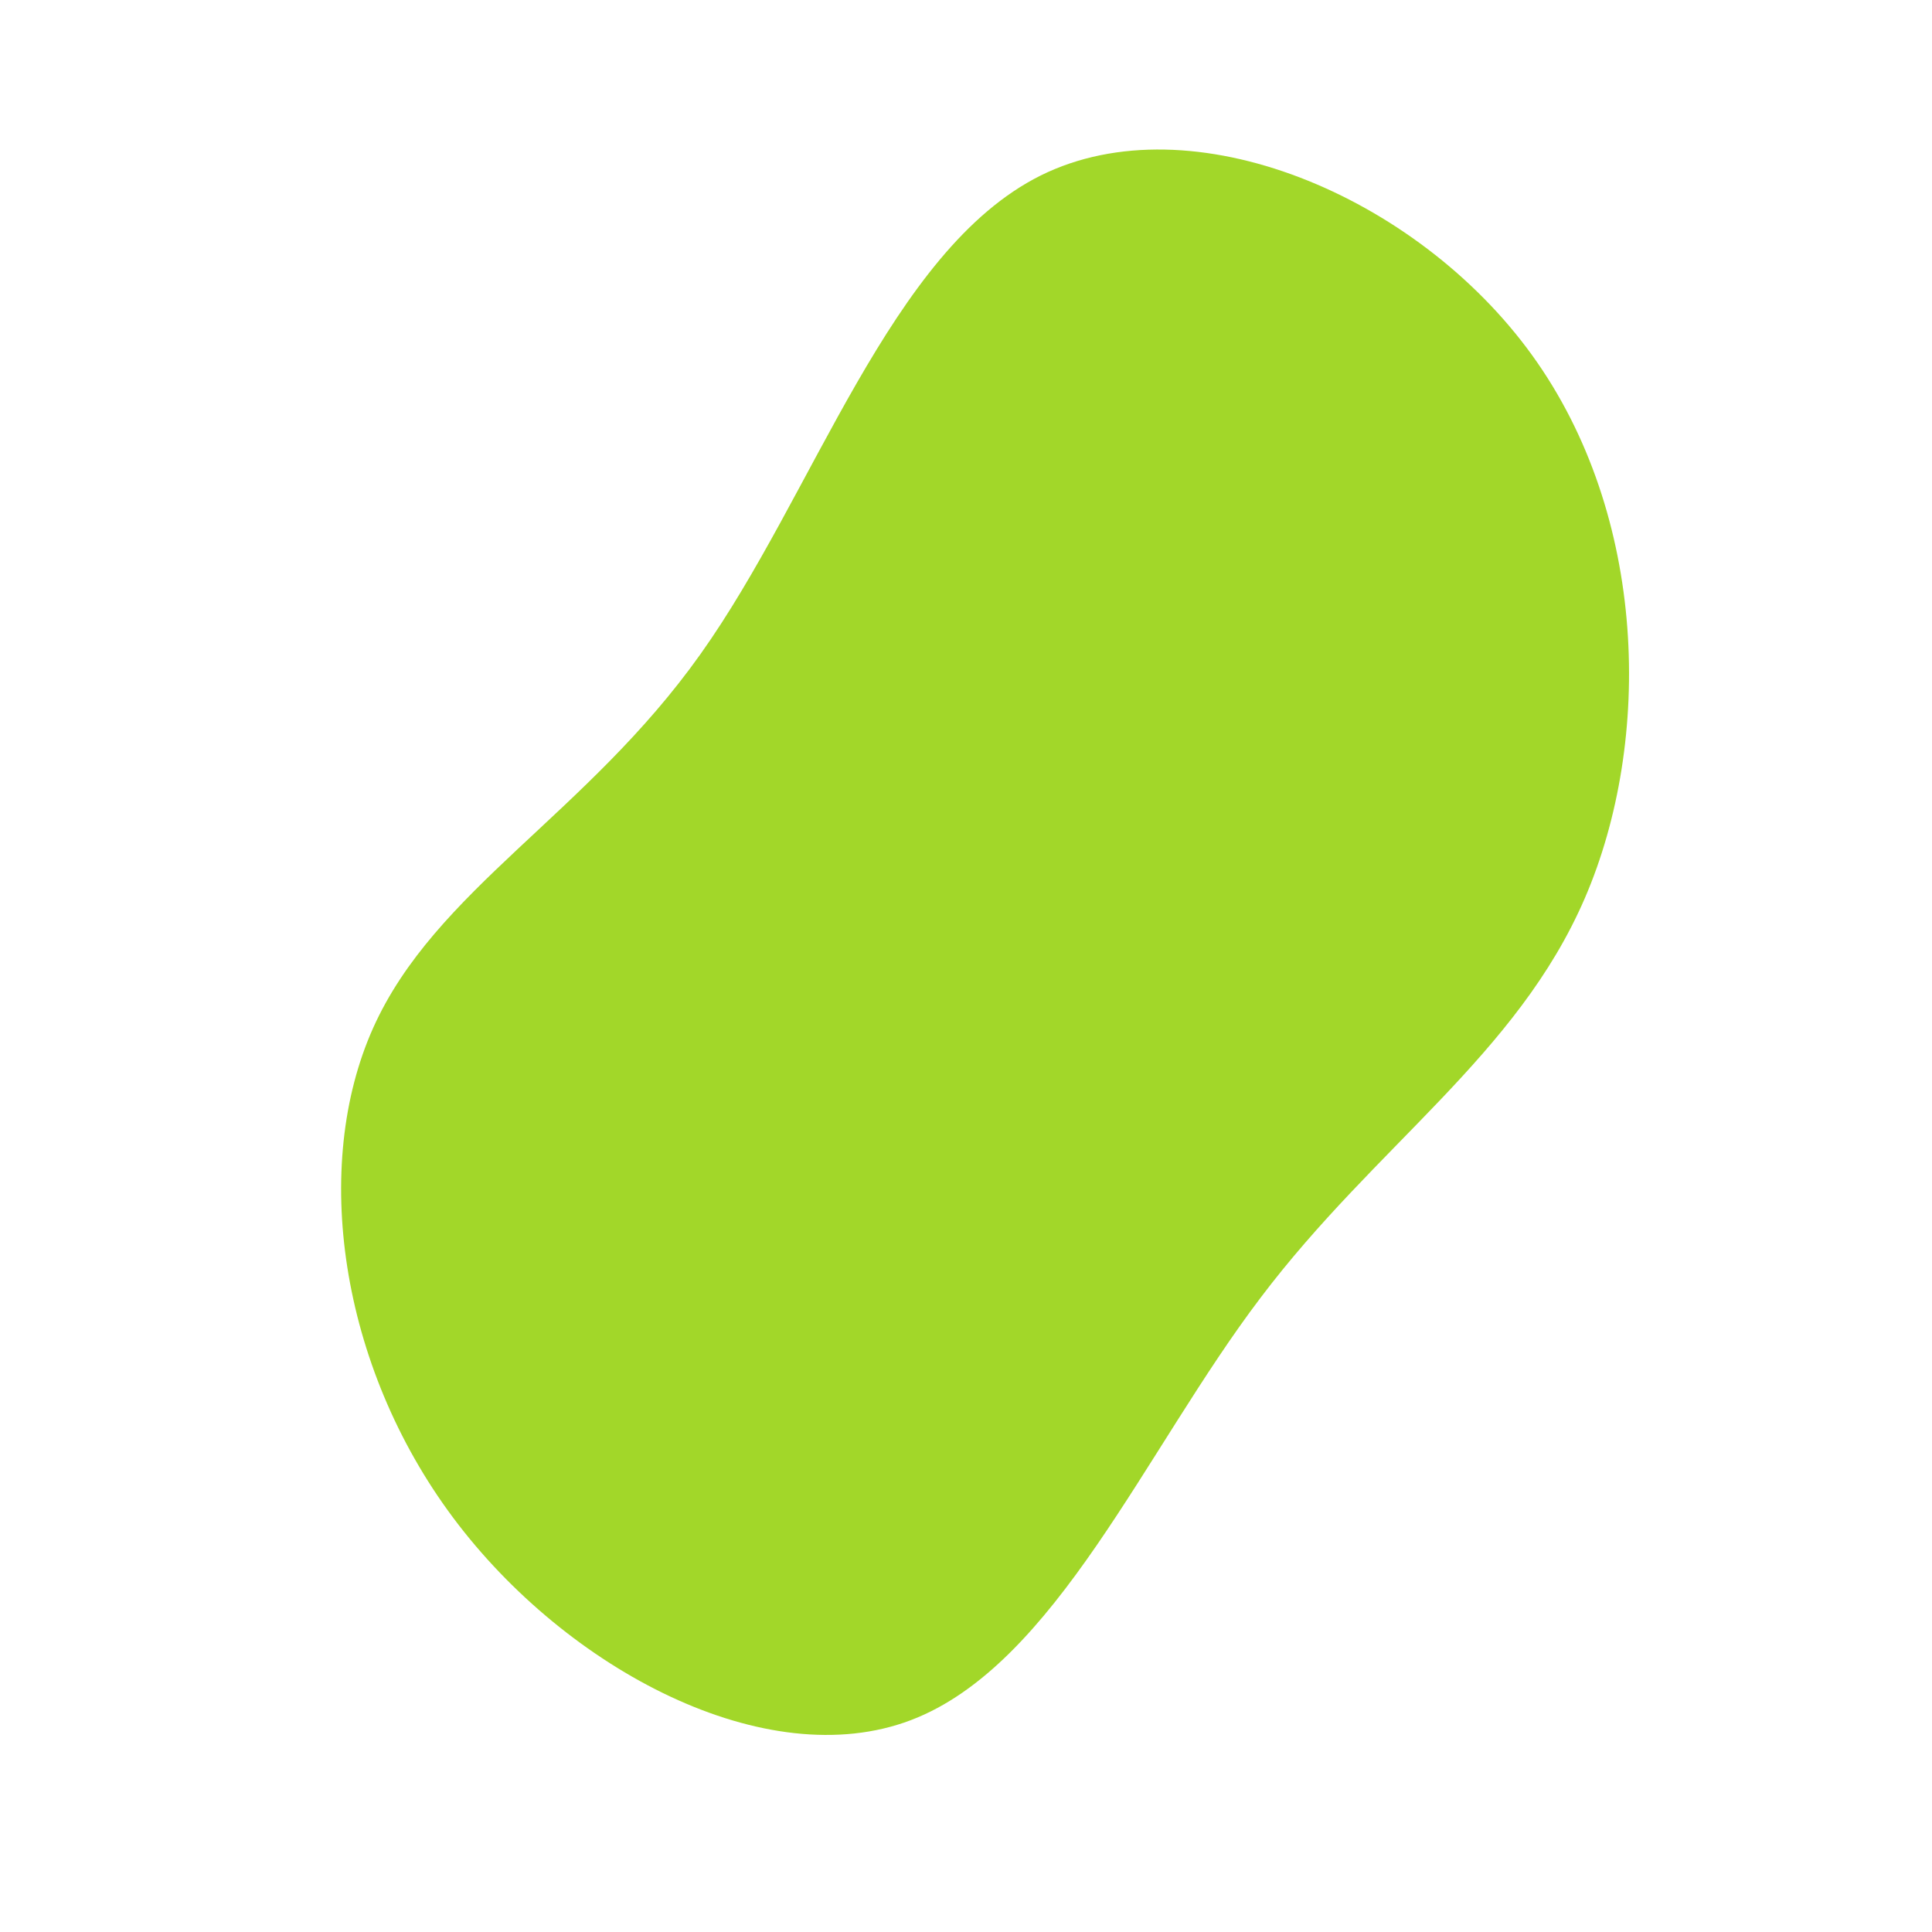
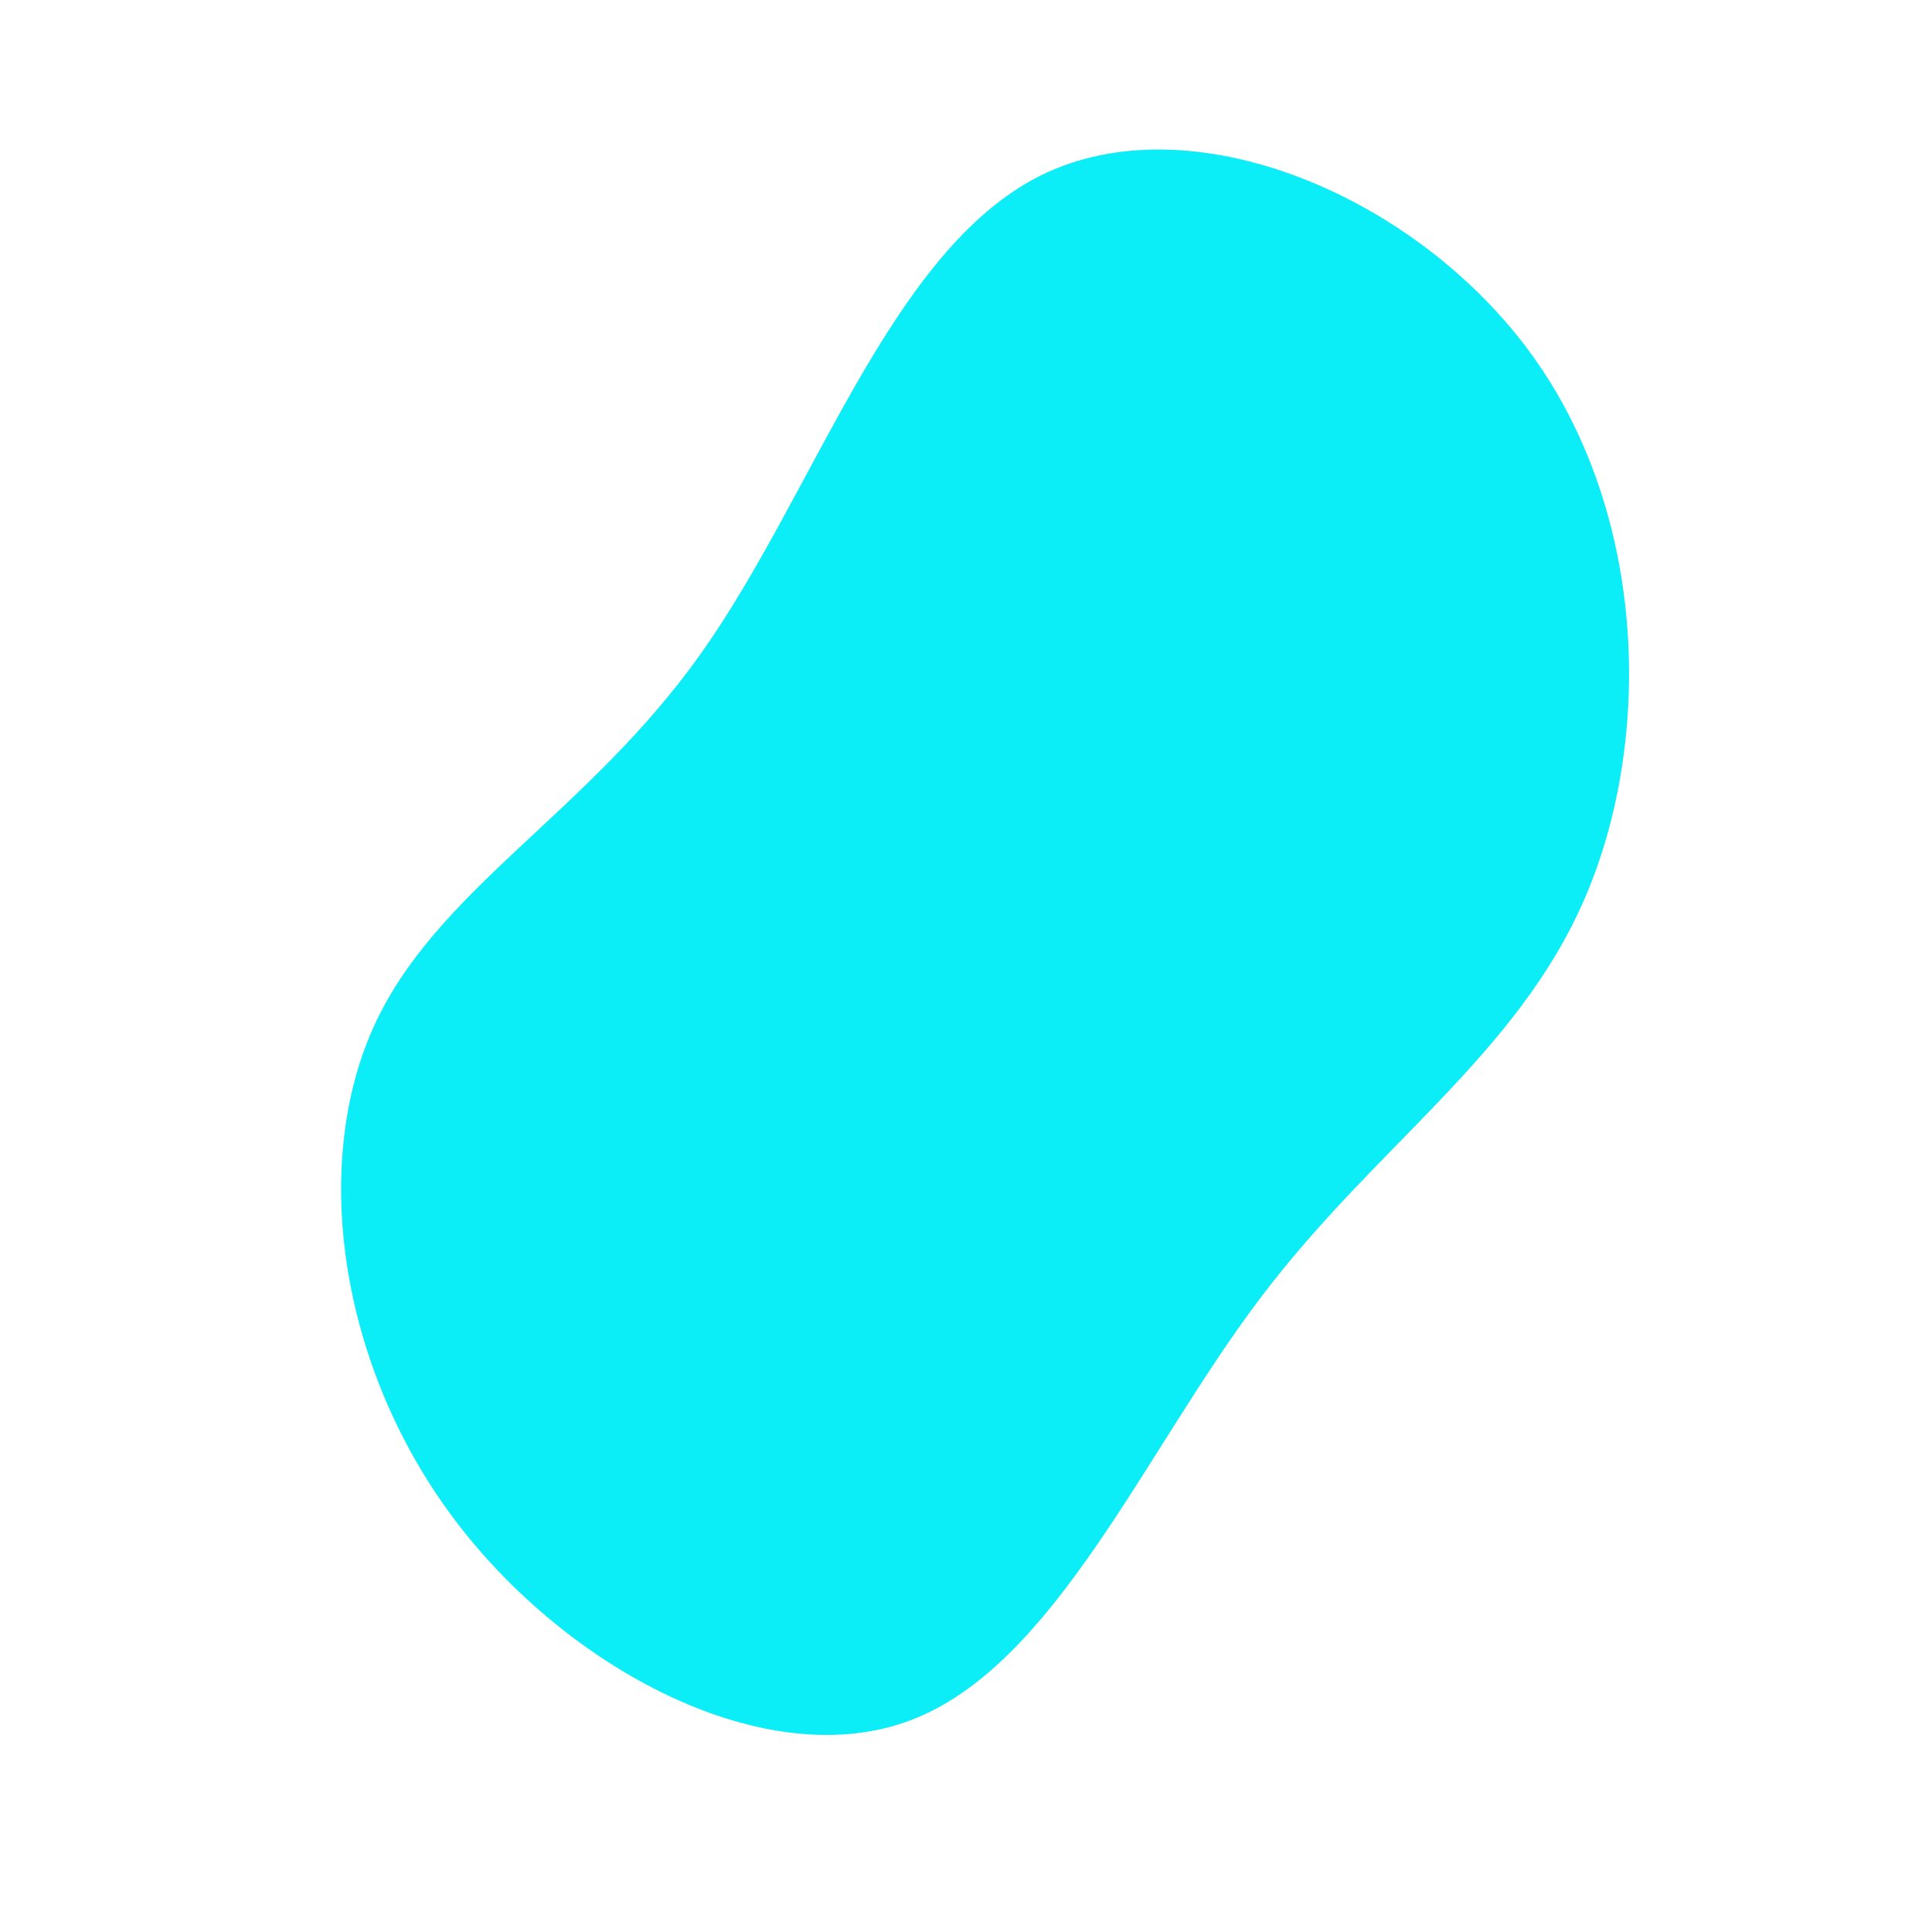
<svg xmlns="http://www.w3.org/2000/svg" width="600" height="600" viewBox="0 0 600 600">
  <g transform="translate(300,300)">
-     <path d="M175.8,-189.7C211.7,-140,213.3,-70,192.2,-21.1C171.1,27.8,127.3,55.6,91.5,103C55.6,150.3,27.8,217.1,-17.1,234.2C-62,251.3,-124,218.6,-159.3,171.3C-194.6,124,-203.3,62,-184.1,19.2C-164.9,-23.6,-117.8,-47.1,-82.5,-96.8C-47.1,-146.5,-23.6,-222.2,23.2,-245.5C70,-268.7,140,-239.3,175.8,-189.7Z" fill="#A2D729" />
+     <path d="M175.8,-189.7C211.7,-140,213.3,-70,192.2,-21.1C171.1,27.8,127.3,55.6,91.5,103C55.6,150.3,27.8,217.1,-17.1,234.2C-62,251.3,-124,218.6,-159.3,171.3C-194.6,124,-203.3,62,-184.1,19.2C-164.9,-23.6,-117.8,-47.1,-82.5,-96.8C-47.1,-146.5,-23.6,-222.2,23.2,-245.5C70,-268.7,140,-239.3,175.8,-189.7Z" fill="#0beef8" />
  </g>
</svg>
